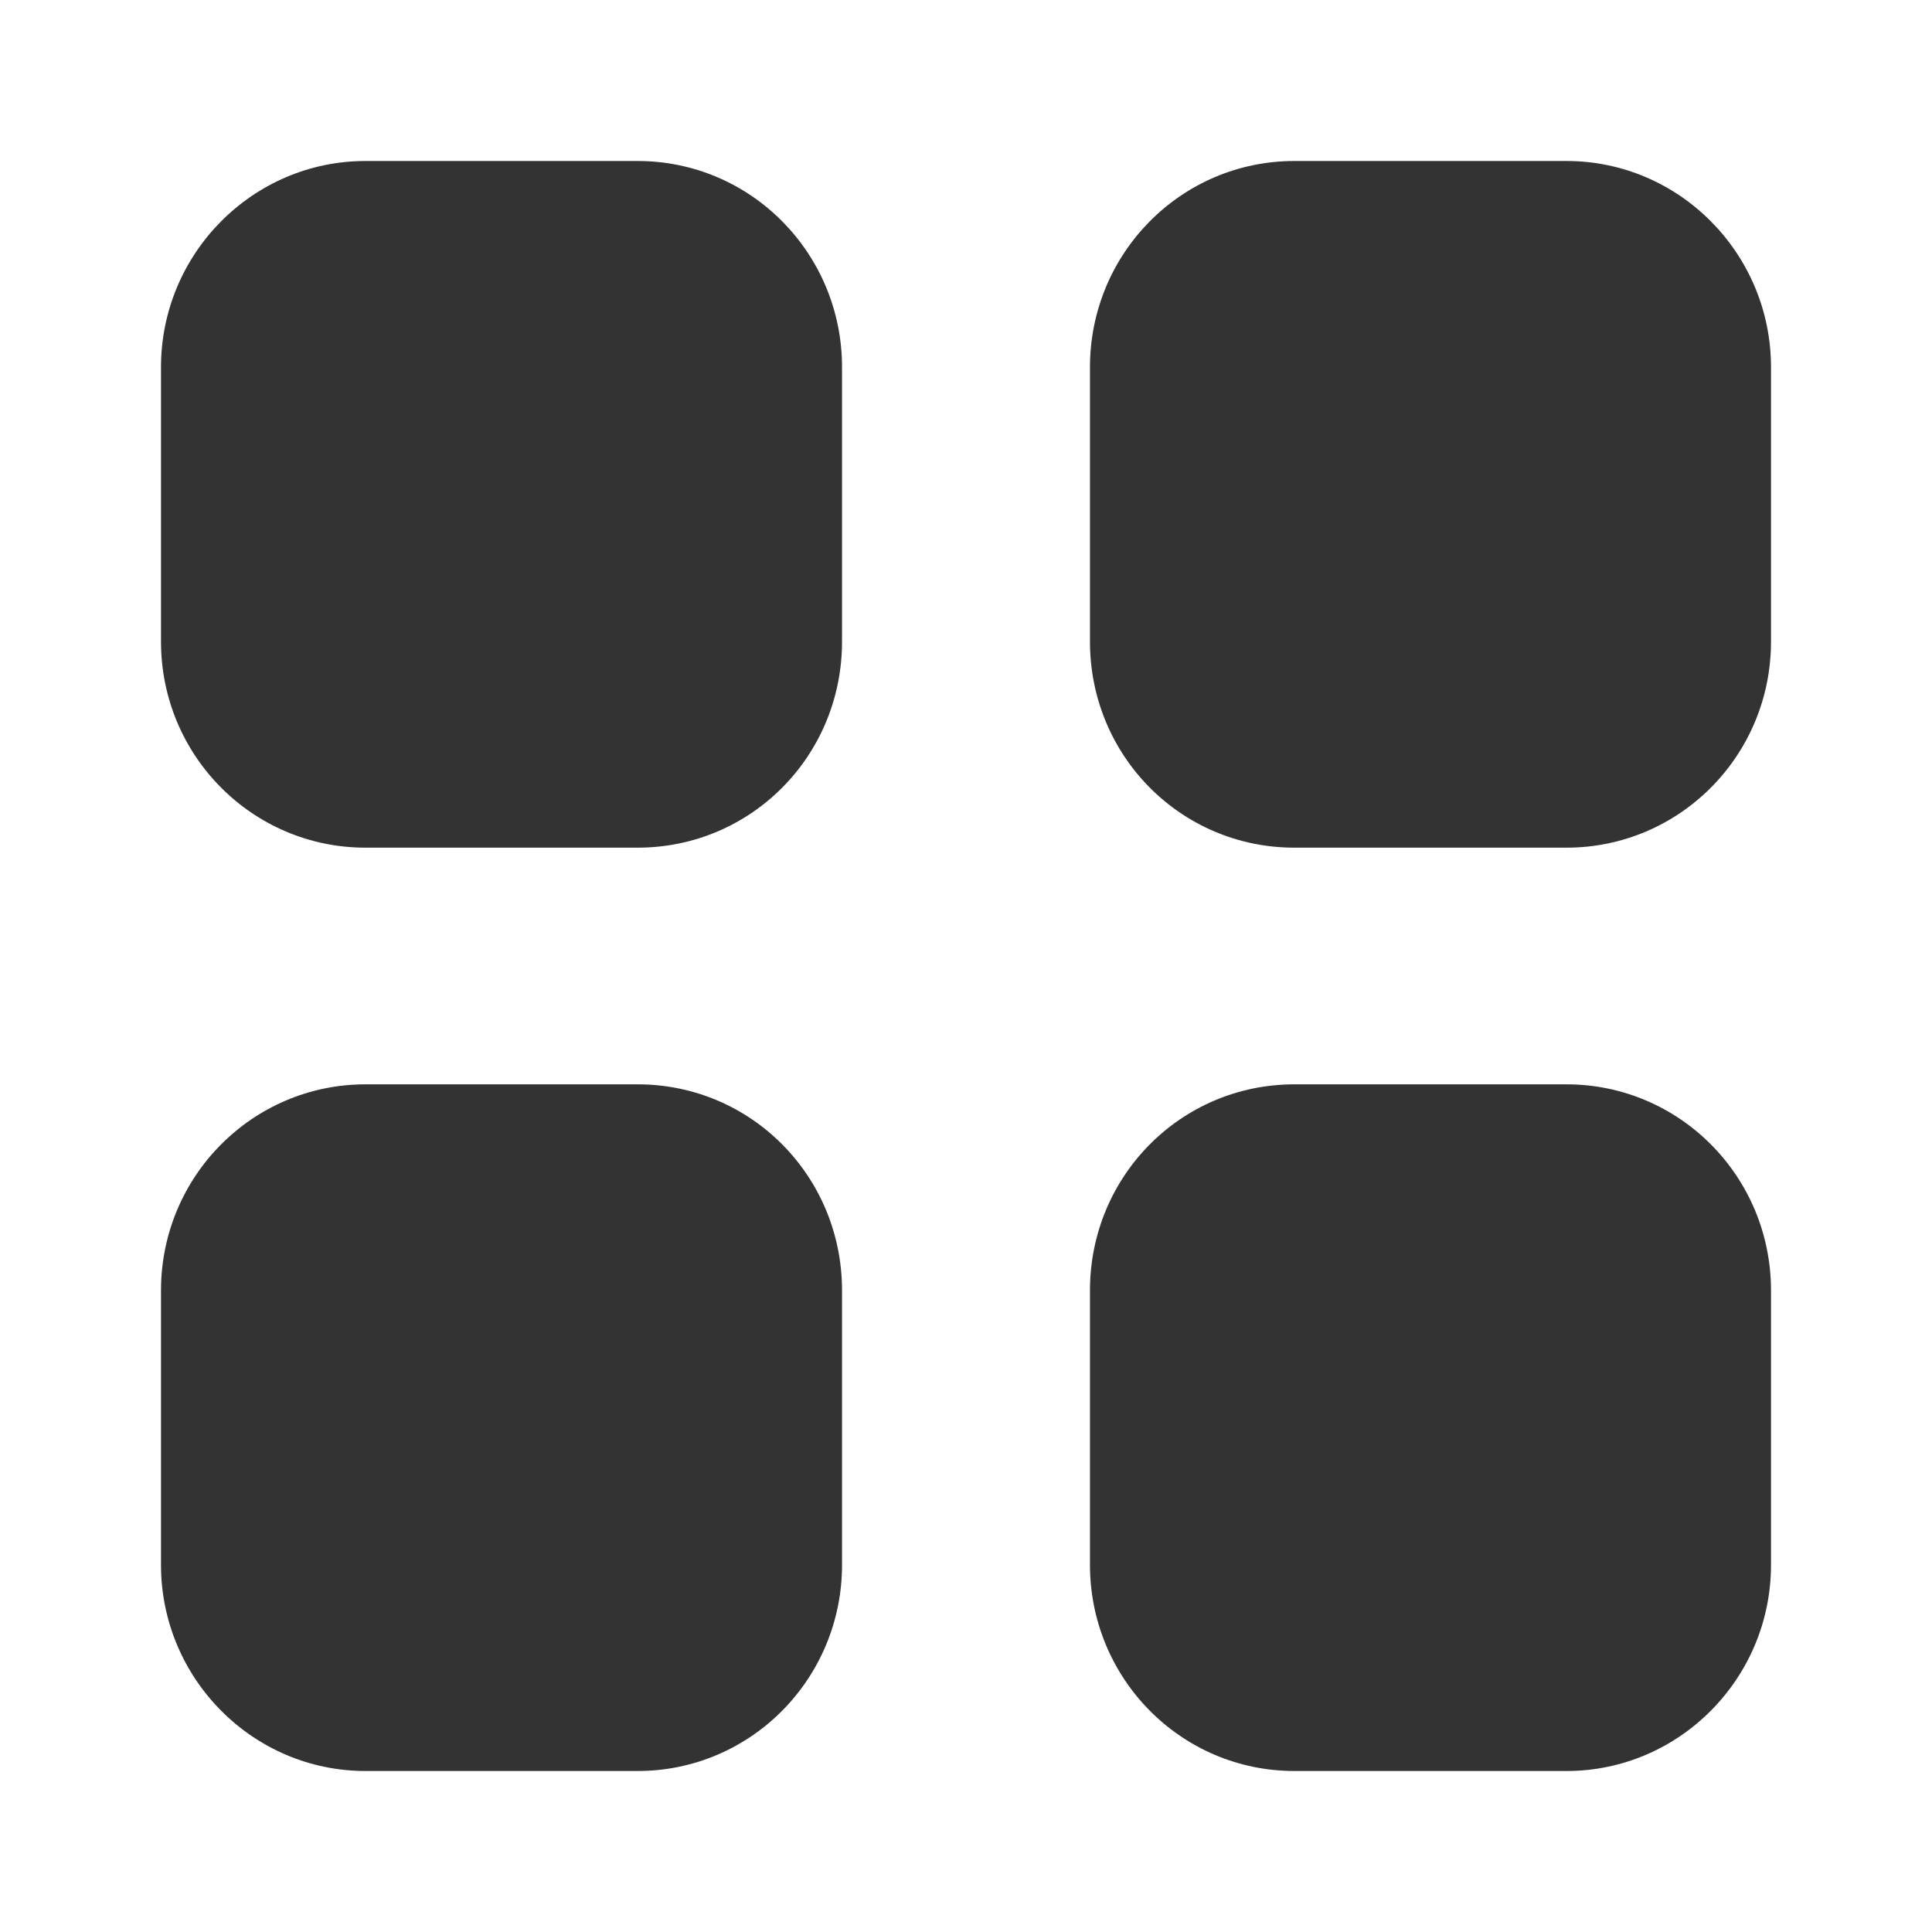
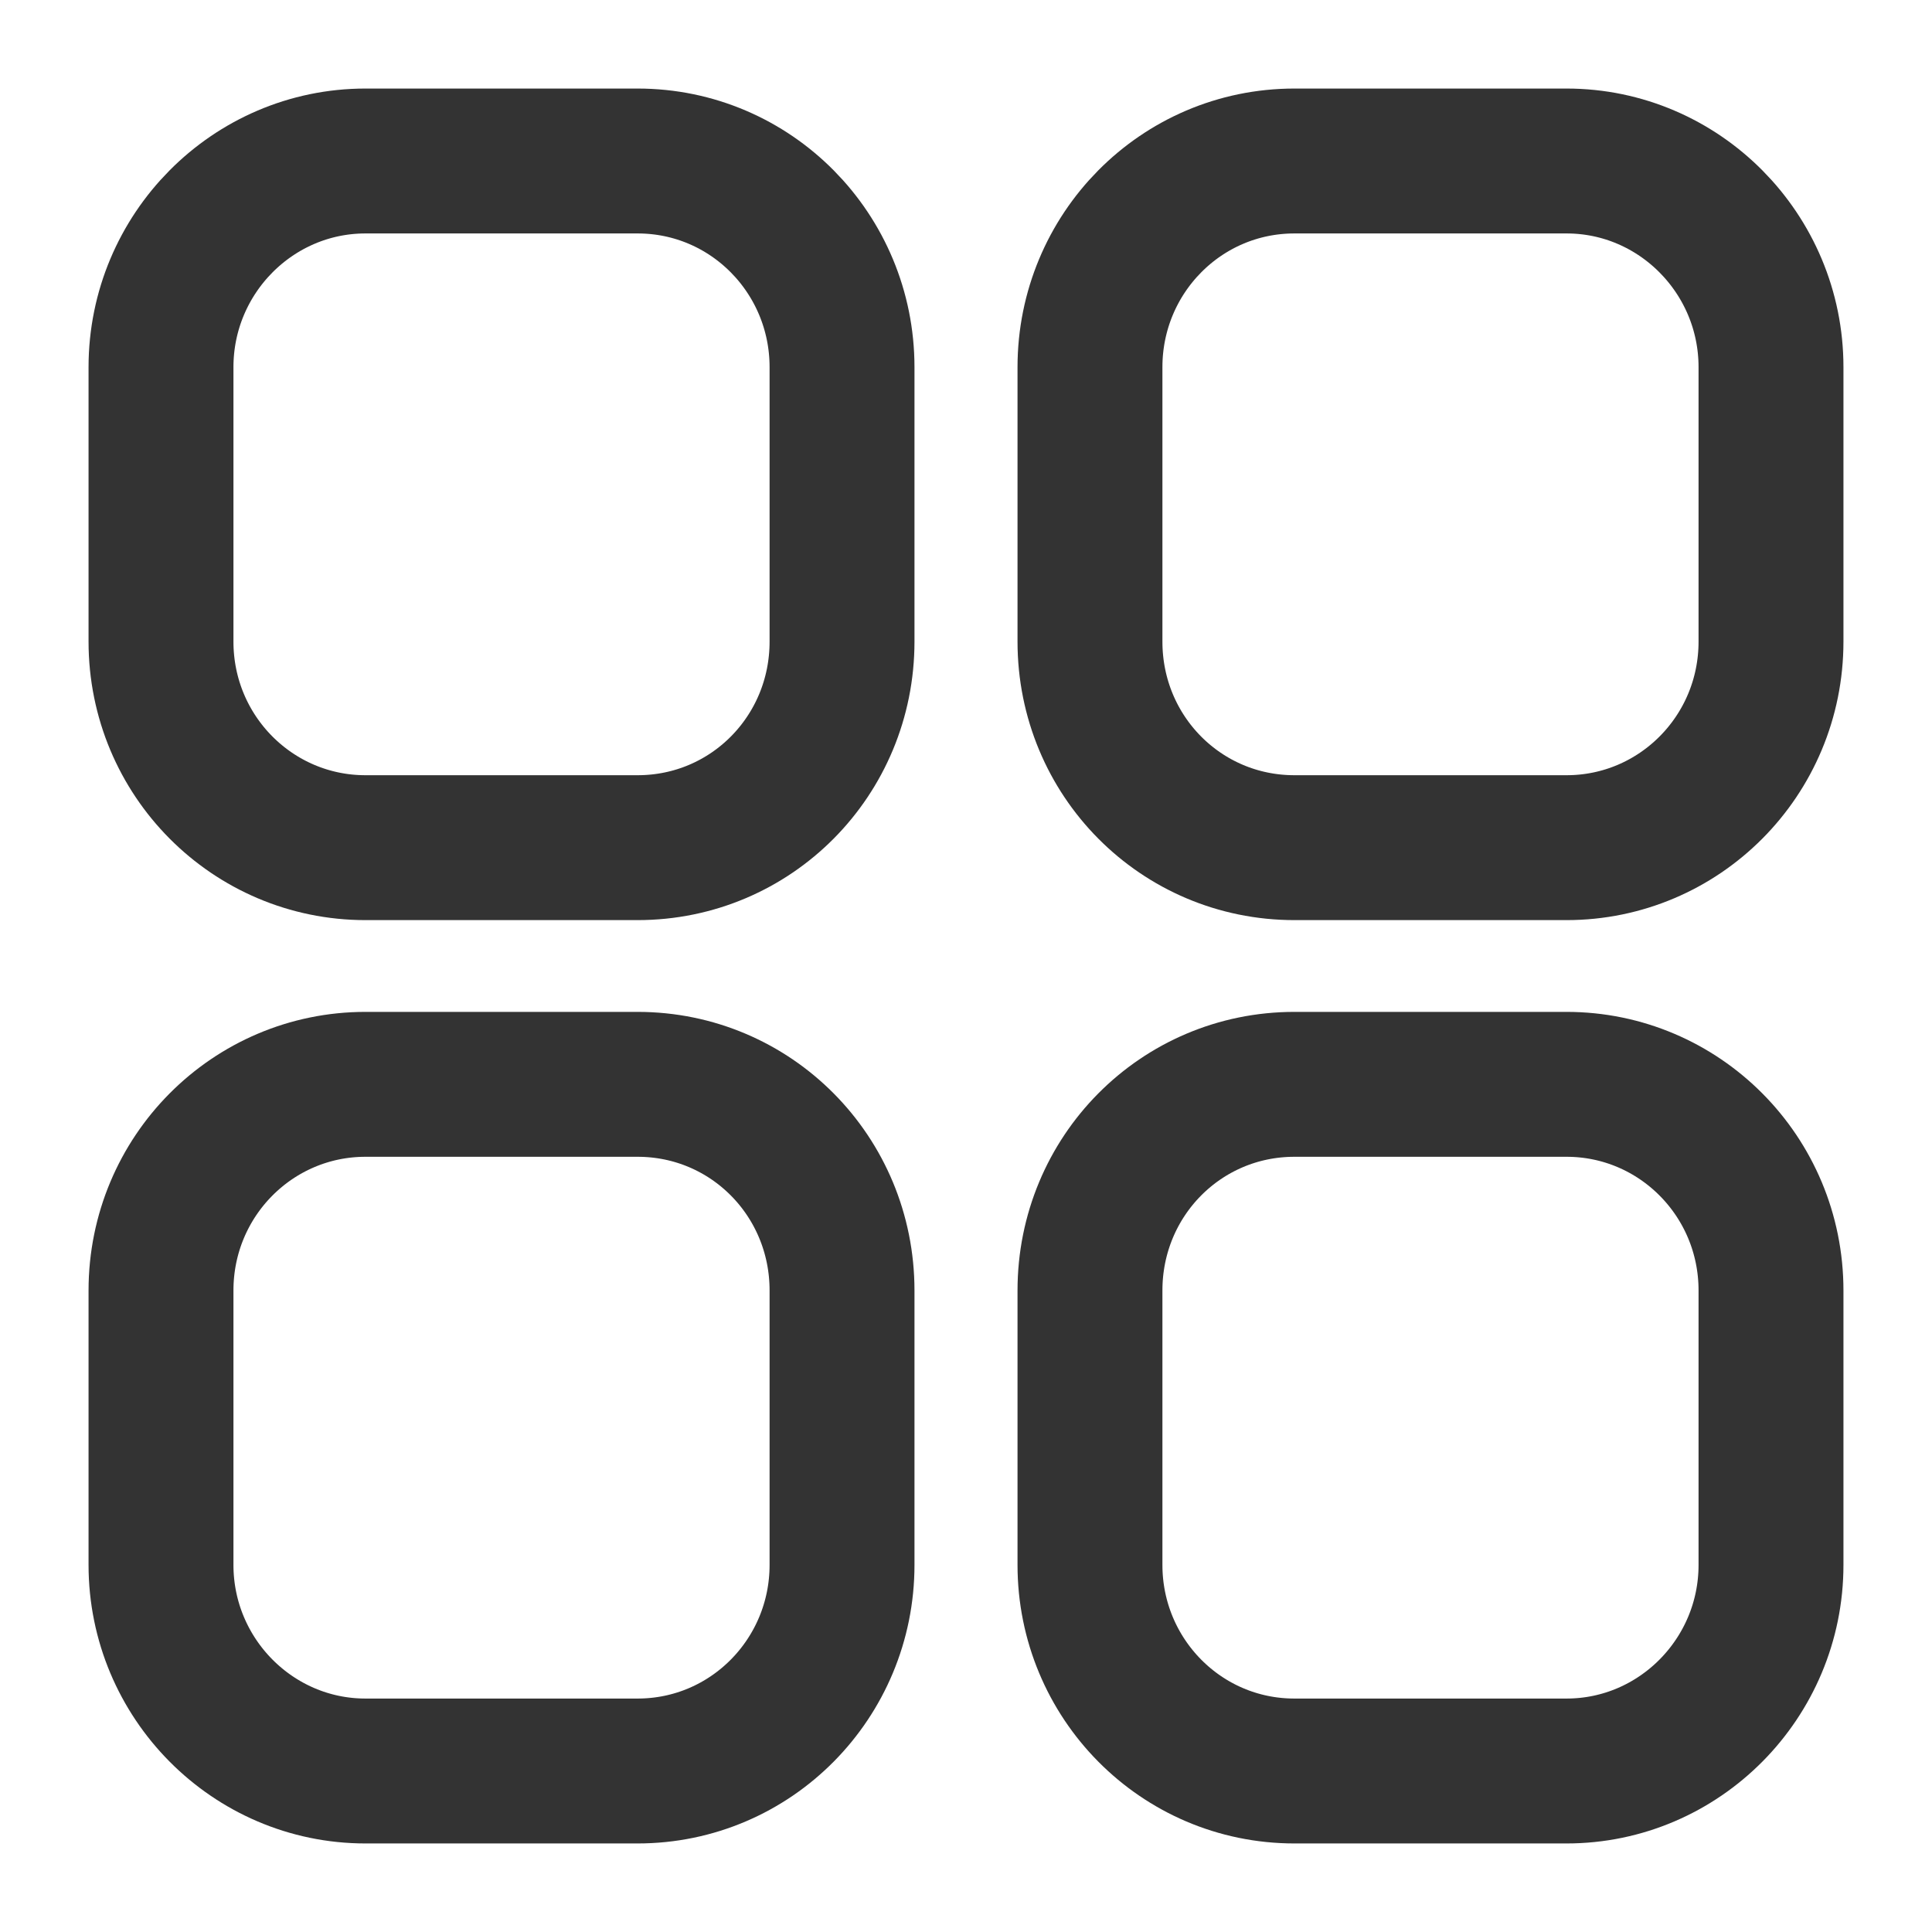
<svg xmlns="http://www.w3.org/2000/svg" width="24" height="24" viewBox="0 0 24 24" fill="none">
-   <path d="M7.92 13.47C9.33 13.47 10.46 14.611 10.46 16.031V19.44C10.46 20.85 9.33 22 7.92 22H4.54C3.14 22 2 20.85 2 19.44V16.031C2 14.611 3.14 13.47 4.54 13.47H7.92ZM19.46 13.47C20.86 13.47 22 14.611 22 16.031V19.44C22 20.85 20.86 22 19.46 22H16.08C14.67 22 13.54 20.85 13.54 19.44V16.031C13.54 14.611 14.67 13.47 16.08 13.47H19.46ZM7.92 2C9.33 2 10.46 3.15 10.46 4.561V7.97C10.46 9.39 9.33 10.53 7.92 10.53H4.54C3.14 10.53 2 9.39 2 7.97V4.561C2 3.15 3.14 2 4.54 2H7.92ZM19.46 2C20.86 2 22 3.15 22 4.561V7.97C22 9.39 20.86 10.53 19.46 10.53H16.08C14.67 10.53 13.54 9.39 13.54 7.97V4.561C13.54 3.15 14.67 2 16.08 2H19.46Z" fill="#333333" />
+   <path d="M7.92 13.47C9.33 13.47 10.46 14.611 10.46 16.031V19.44C10.46 20.85 9.33 22 7.92 22H4.54C3.14 22 2 20.85 2 19.44V16.031C2 14.611 3.14 13.47 4.54 13.47H7.92ZM19.46 13.47C20.86 13.47 22 14.611 22 16.031V19.44C22 20.85 20.86 22 19.46 22H16.08C14.67 22 13.54 20.85 13.54 19.44V16.031C13.54 14.611 14.67 13.47 16.08 13.47H19.46ZM7.92 2C9.33 2 10.46 3.15 10.46 4.561V7.97C10.46 9.39 9.33 10.53 7.92 10.53H4.54C3.14 10.53 2 9.39 2 7.97V4.561C2 3.15 3.14 2 4.54 2H7.92ZM19.46 2C20.86 2 22 3.15 22 4.561V7.97C22 9.39 20.86 10.53 19.46 10.53H16.08C14.67 10.53 13.54 9.39 13.54 7.97V4.561C13.54 3.15 14.67 2 16.08 2H19.46Z" fill="none" stroke="#333333" stroke-width="1.8" stroke-linecap="round" stroke-linejoin="round" />
</svg>
